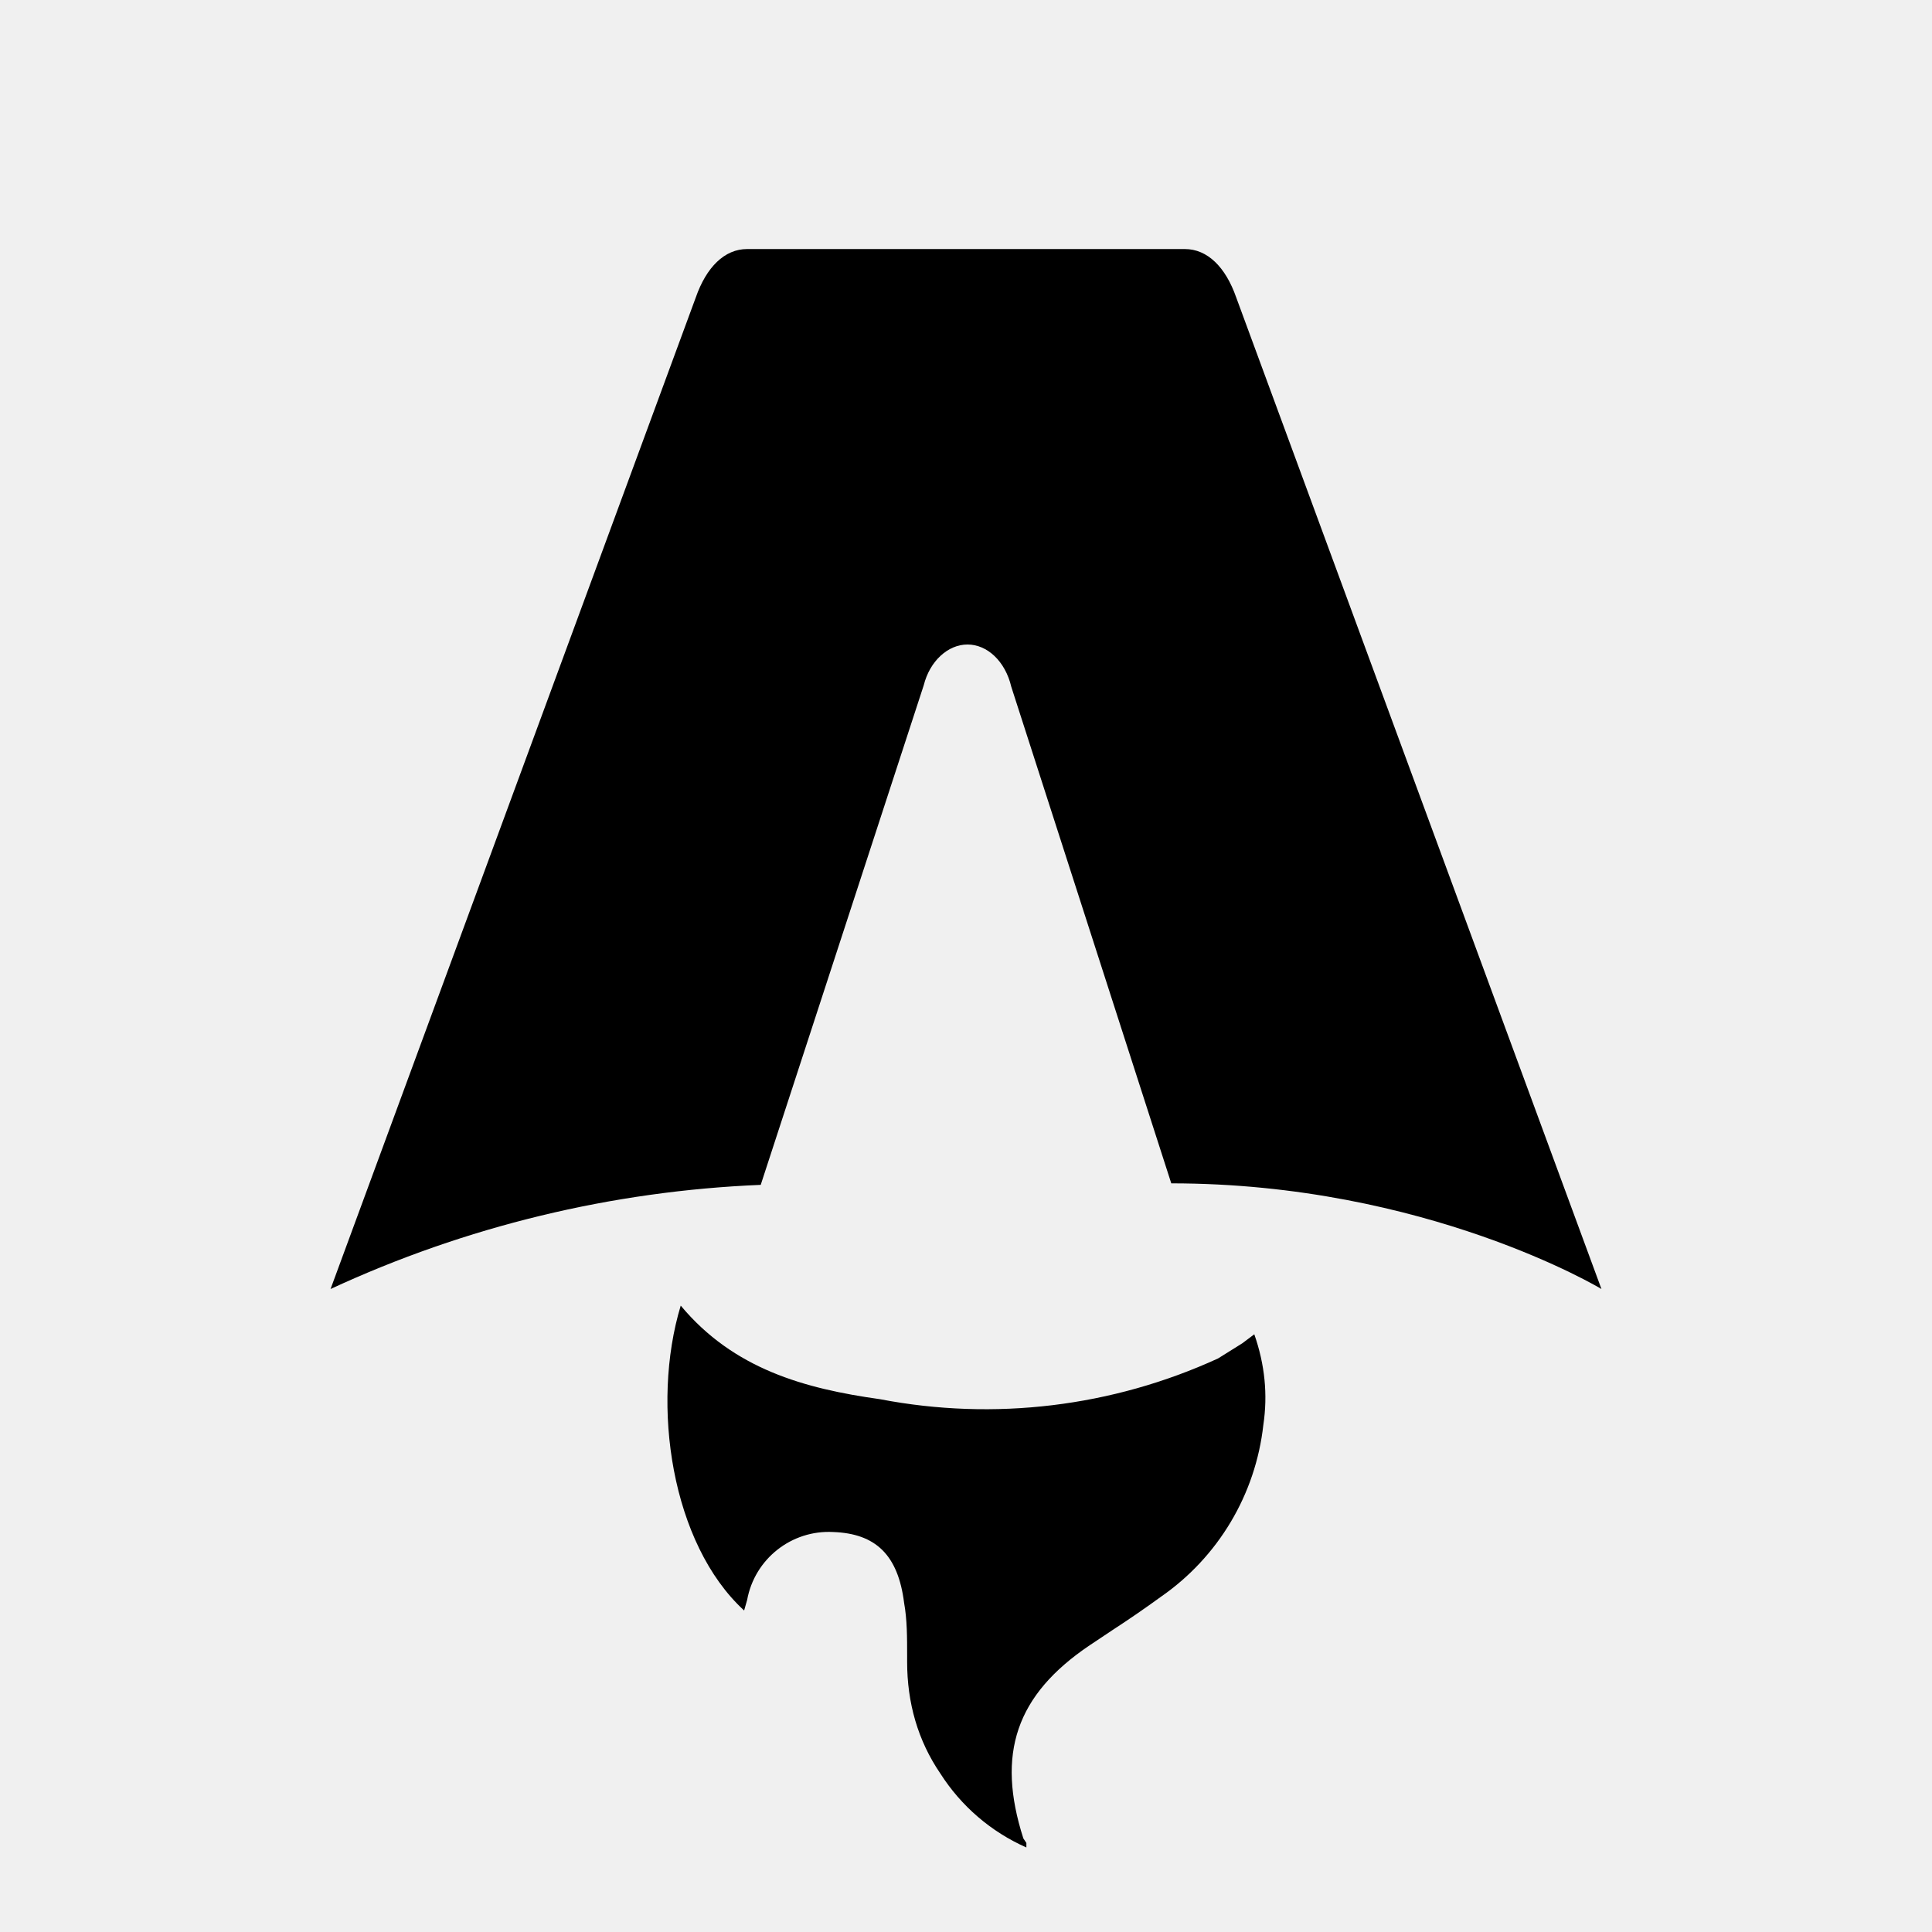
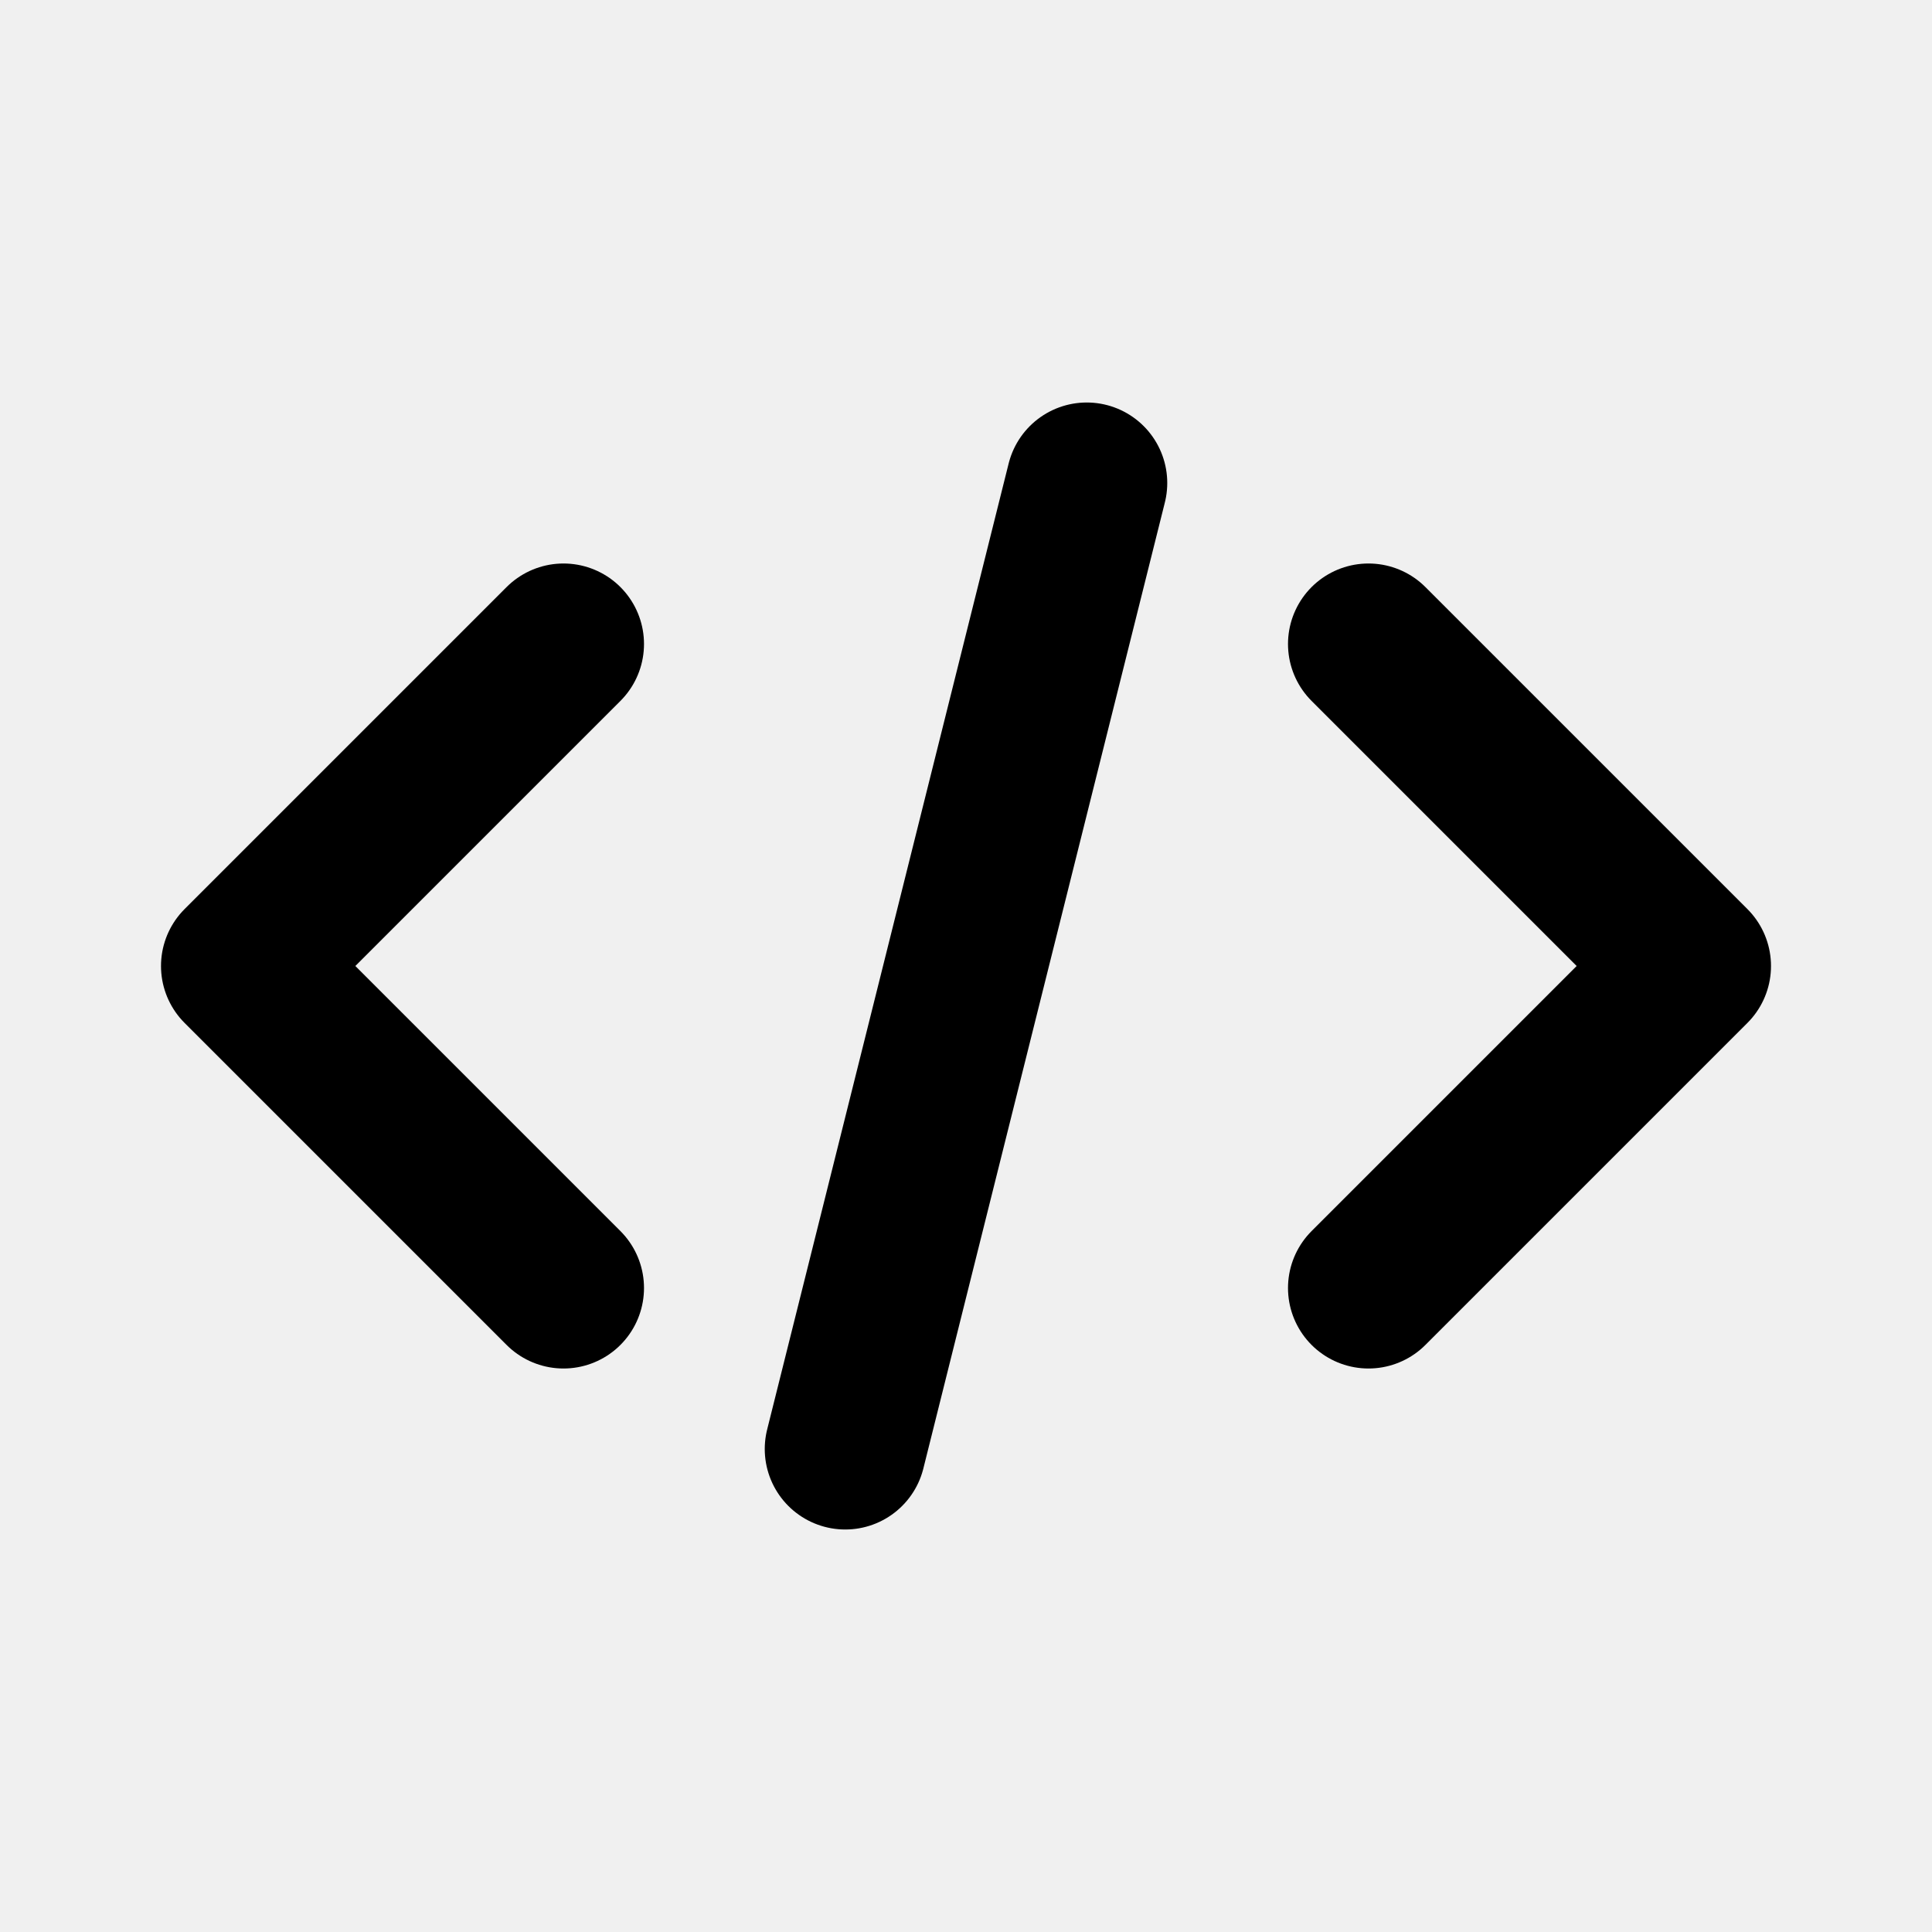
- <svg xmlns="http://www.w3.org/2000/svg" fill="none" viewBox="0 0 128 128">
-   <path d="M50.4 78.5a75.1 75.1 0 0 0-28.5 6.9l24.2-65.7c.7-2 1.9-3.2 3.4-3.2h29c1.5 0 2.7 1.2 3.4 3.2l24.2 65.7s-11.6-7-28.5-7L67 45.5c-.4-1.7-1.6-2.8-2.9-2.8-1.3 0-2.5 1.1-2.9 2.7L50.4 78.5Zm-1.1 28.2Zm-4.2-20.2c-2 6.6-.6 15.8 4.2 20.2a17.5 17.5 0 0 1 .2-.7 5.5 5.5 0 0 1 5.7-4.5c2.8.1 4.3 1.5 4.7 4.7.2 1.1.2 2.3.2 3.5v.4c0 2.7.7 5.2 2.2 7.4a13 13 0 0 0 5.7 4.9v-.3l-.2-.3c-1.8-5.6-.5-9.5 4.4-12.8l1.5-1a73 73 0 0 0 3.2-2.2 16 16 0 0 0 6.8-11.4c.3-2 .1-4-.6-6l-.8.6-1.6 1a37 37 0 0 1-22.4 2.7c-5-.7-9.7-2-13.2-6.2Z" />
-   <style>
-         path { fill: #000; }
-         @media (prefers-color-scheme: dark) {
-             path { fill: #FFF; }
-         }
-     </style>
+ <svg xmlns="http://www.w3.org/2000/svg" width="800px" height="800px" viewBox="0 0 24 24" fill="none">
+   <g stroke="#000000" stroke-linecap="round" stroke-width="2">
+     <path stroke-linejoin="round" d="M7 8l-4 4 4 4" />
+     <path d="M10.5 18l3-12" />
+     <path stroke-linejoin="round" d="M17 8l4 4-4 4" />
+   </g>
</svg>
